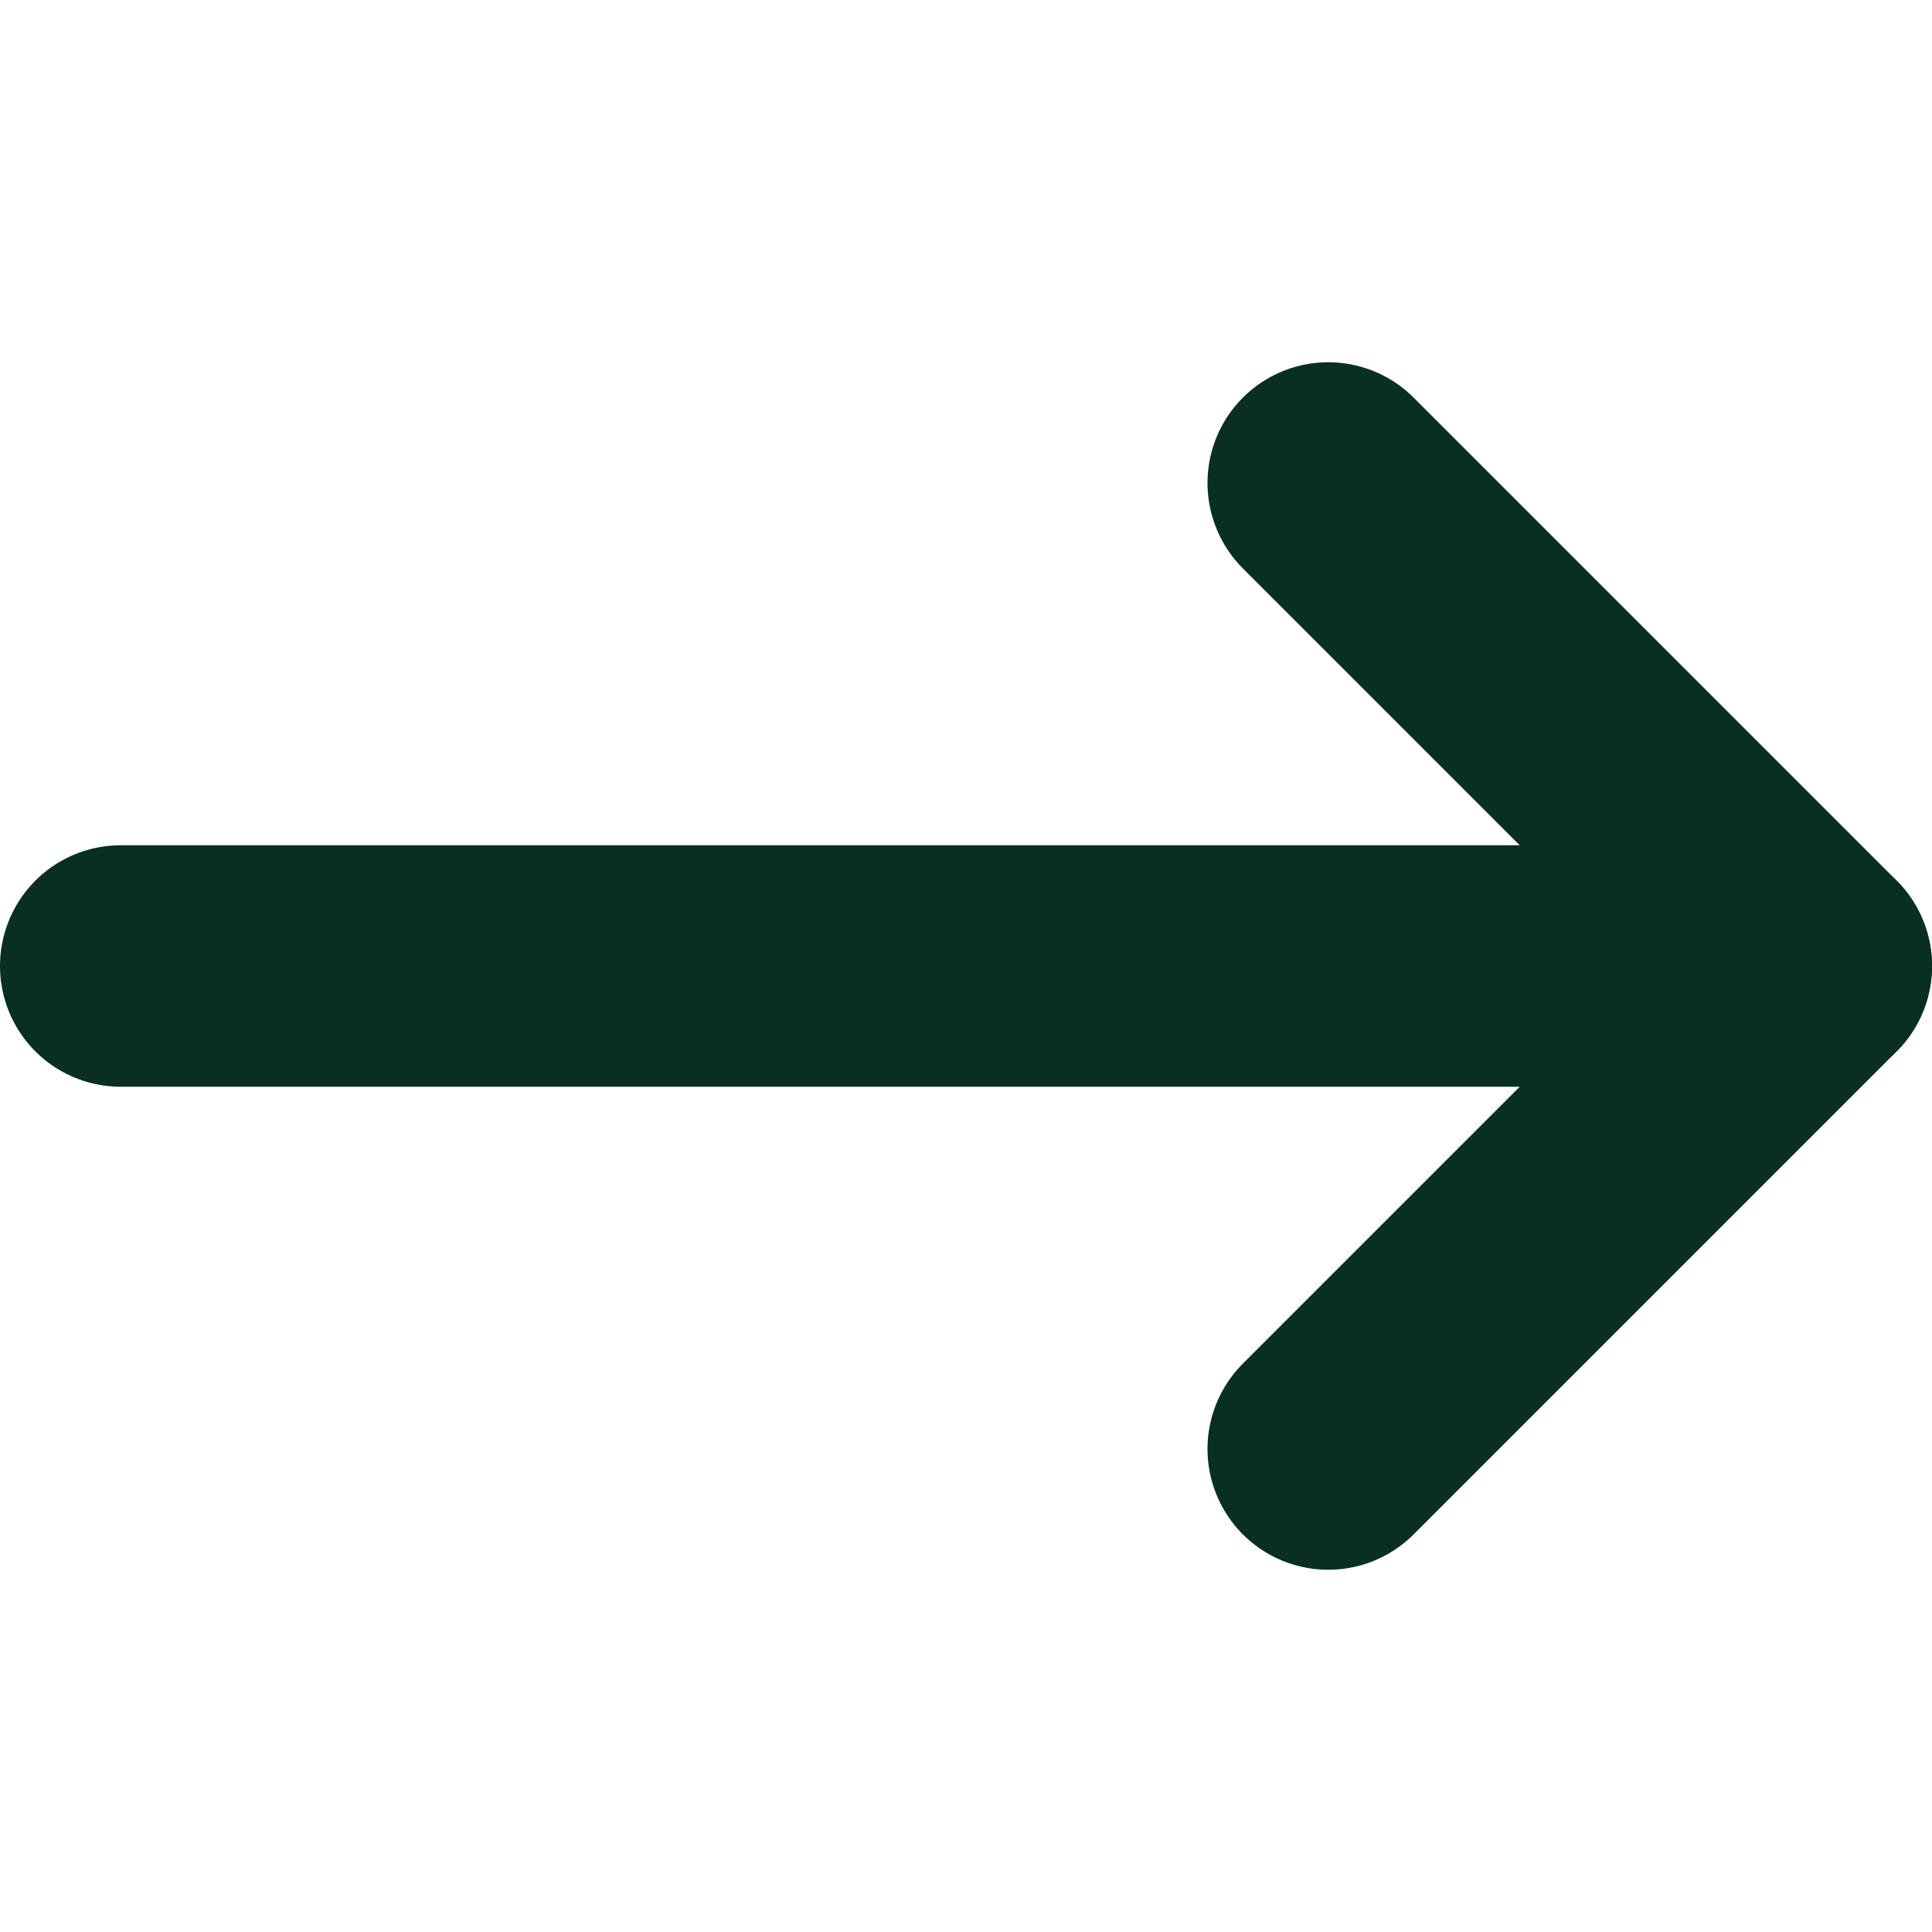
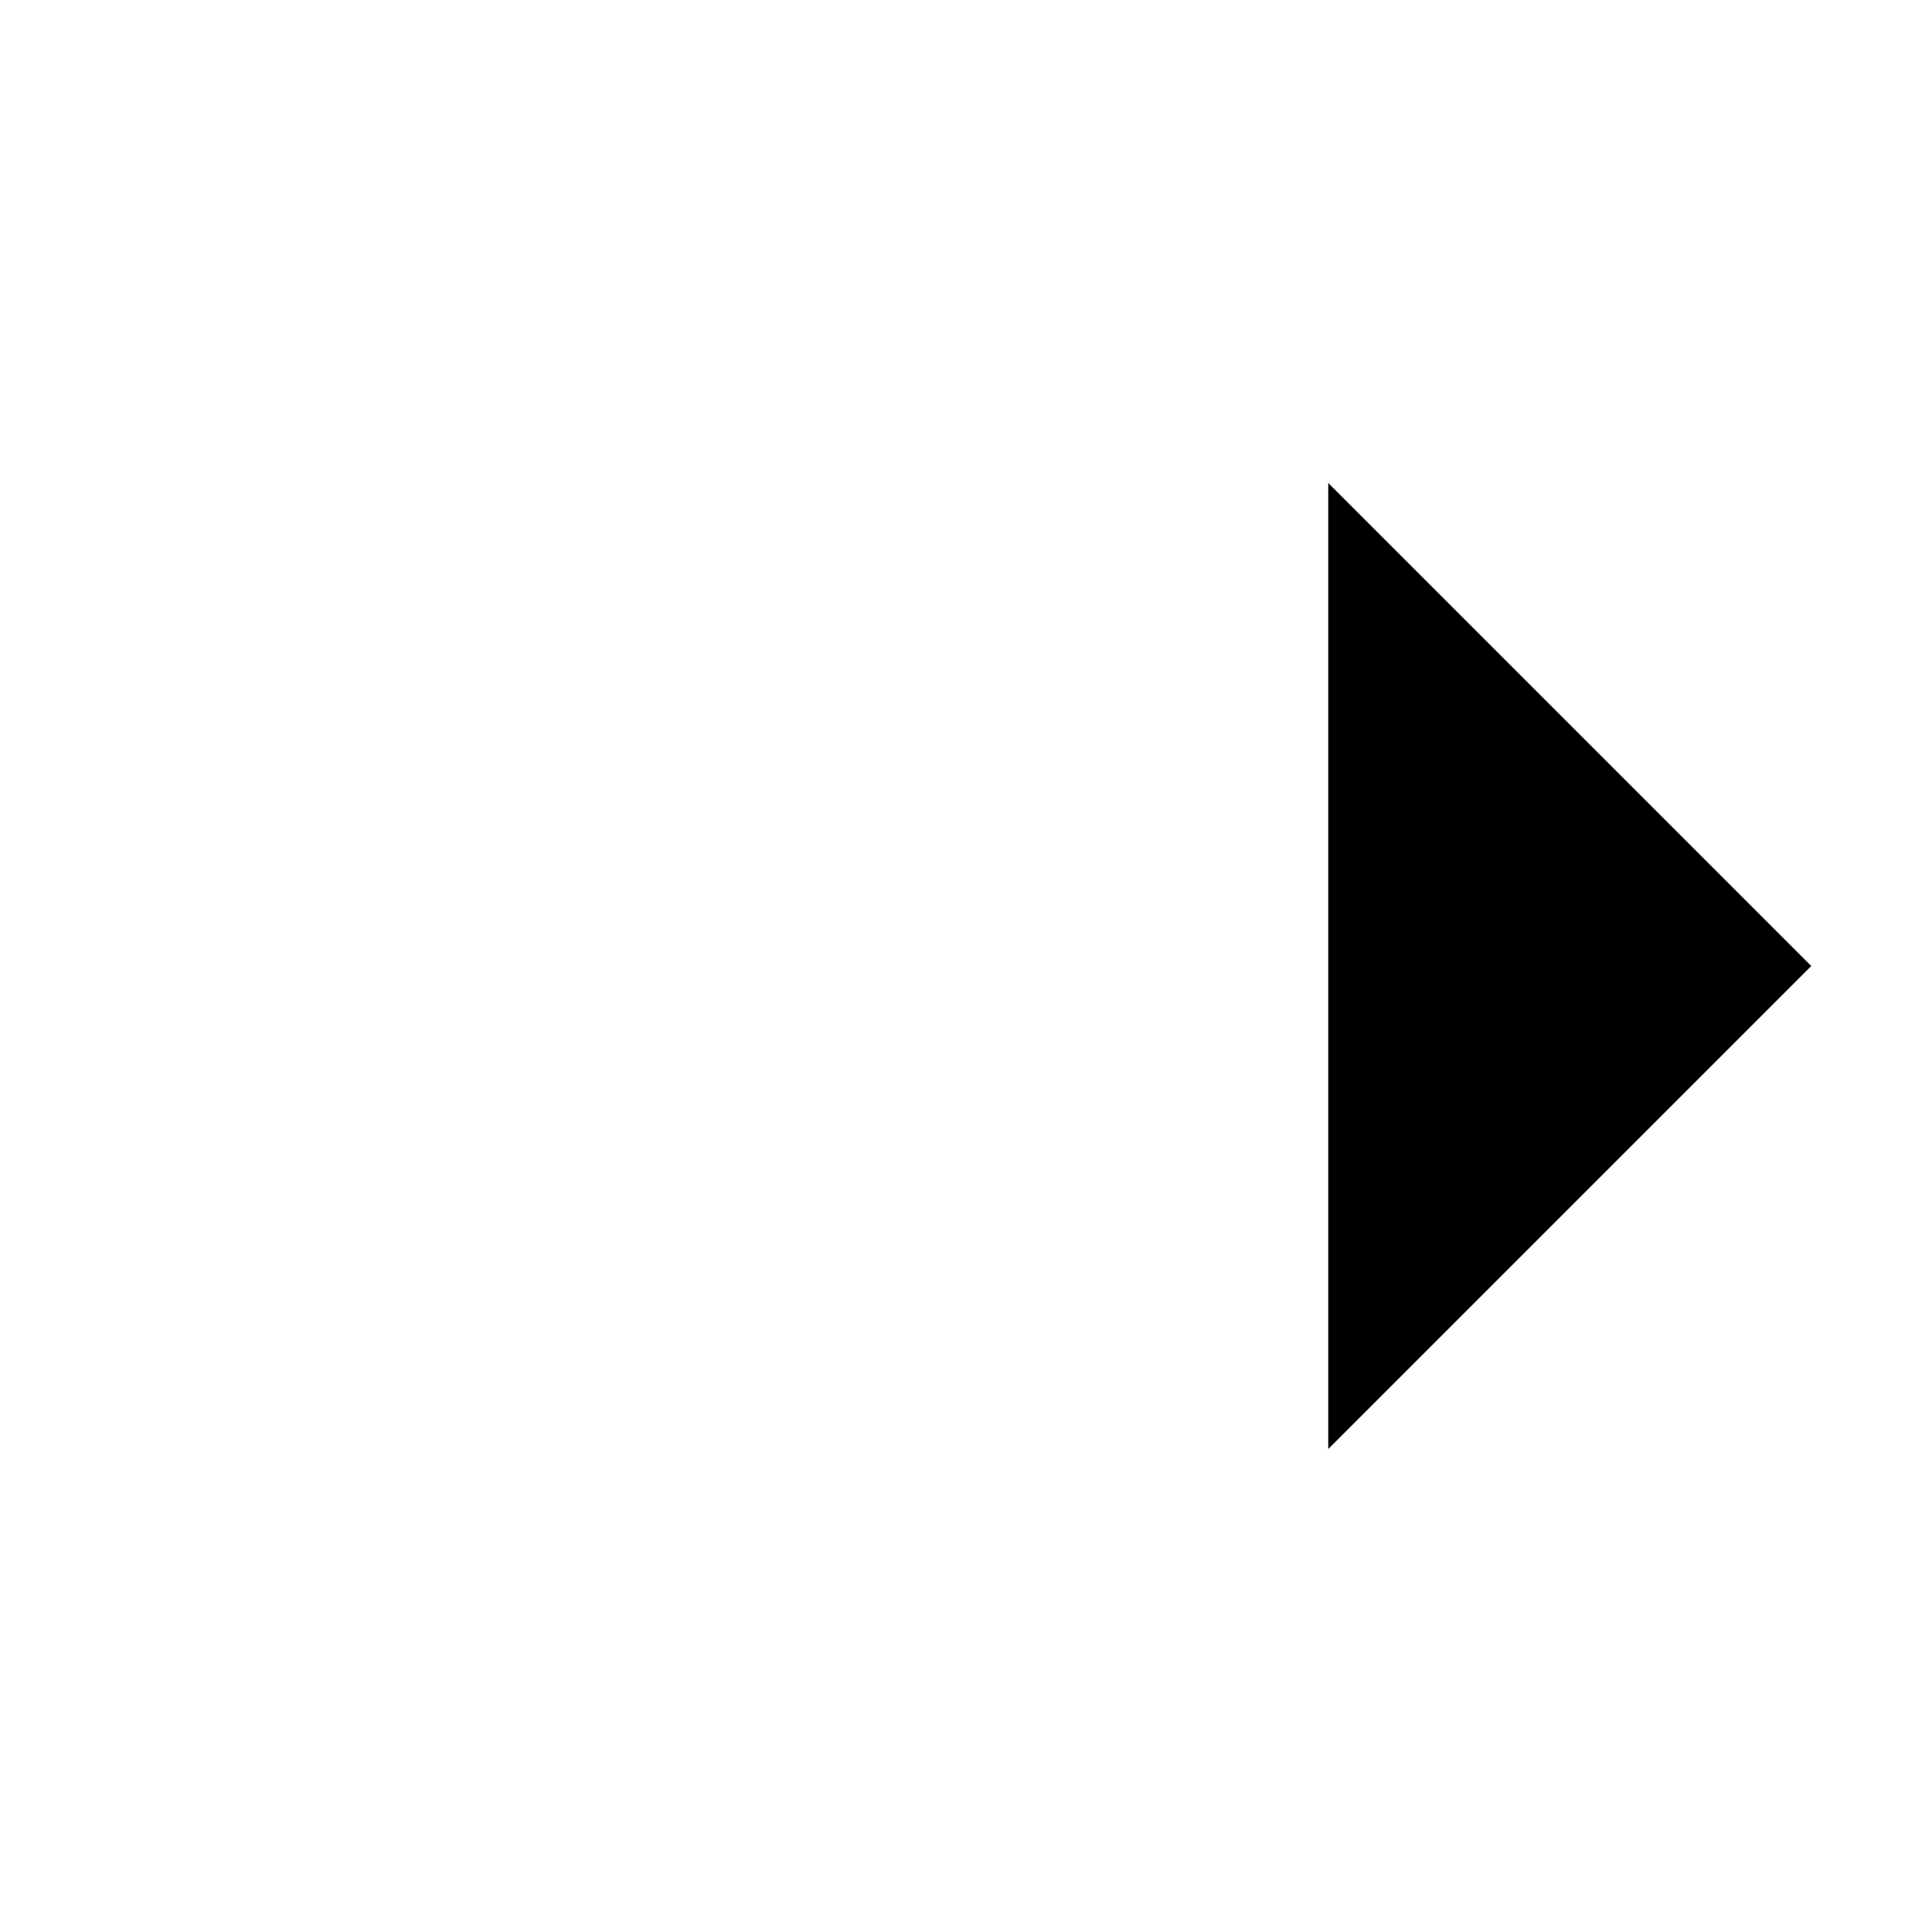
- <svg xmlns="http://www.w3.org/2000/svg" width="16" height="16" viewBox="0 0 16 16" fill="none">
-   <path d="M15 8H1" stroke="#092E24" stroke-width="2" stroke-miterlimit="10" stroke-linecap="round" stroke-linejoin="round" />
-   <path d="M11 12L15 8L11 4" stroke="#092E24" stroke-width="2" stroke-miterlimit="10" stroke-linecap="round" stroke-linejoin="round" />
+ <svg viewBox="0 0 16 16">
+   <g class="arrow-right">
+     <path d="M15 8H1" class="fill-none stroke-current stroke-2 sl-r" />
+     <path d="m11 12 4-4-4-4" class="fill-none stroke-current stroke-2 sl-r" />
+   </g>
</svg>
